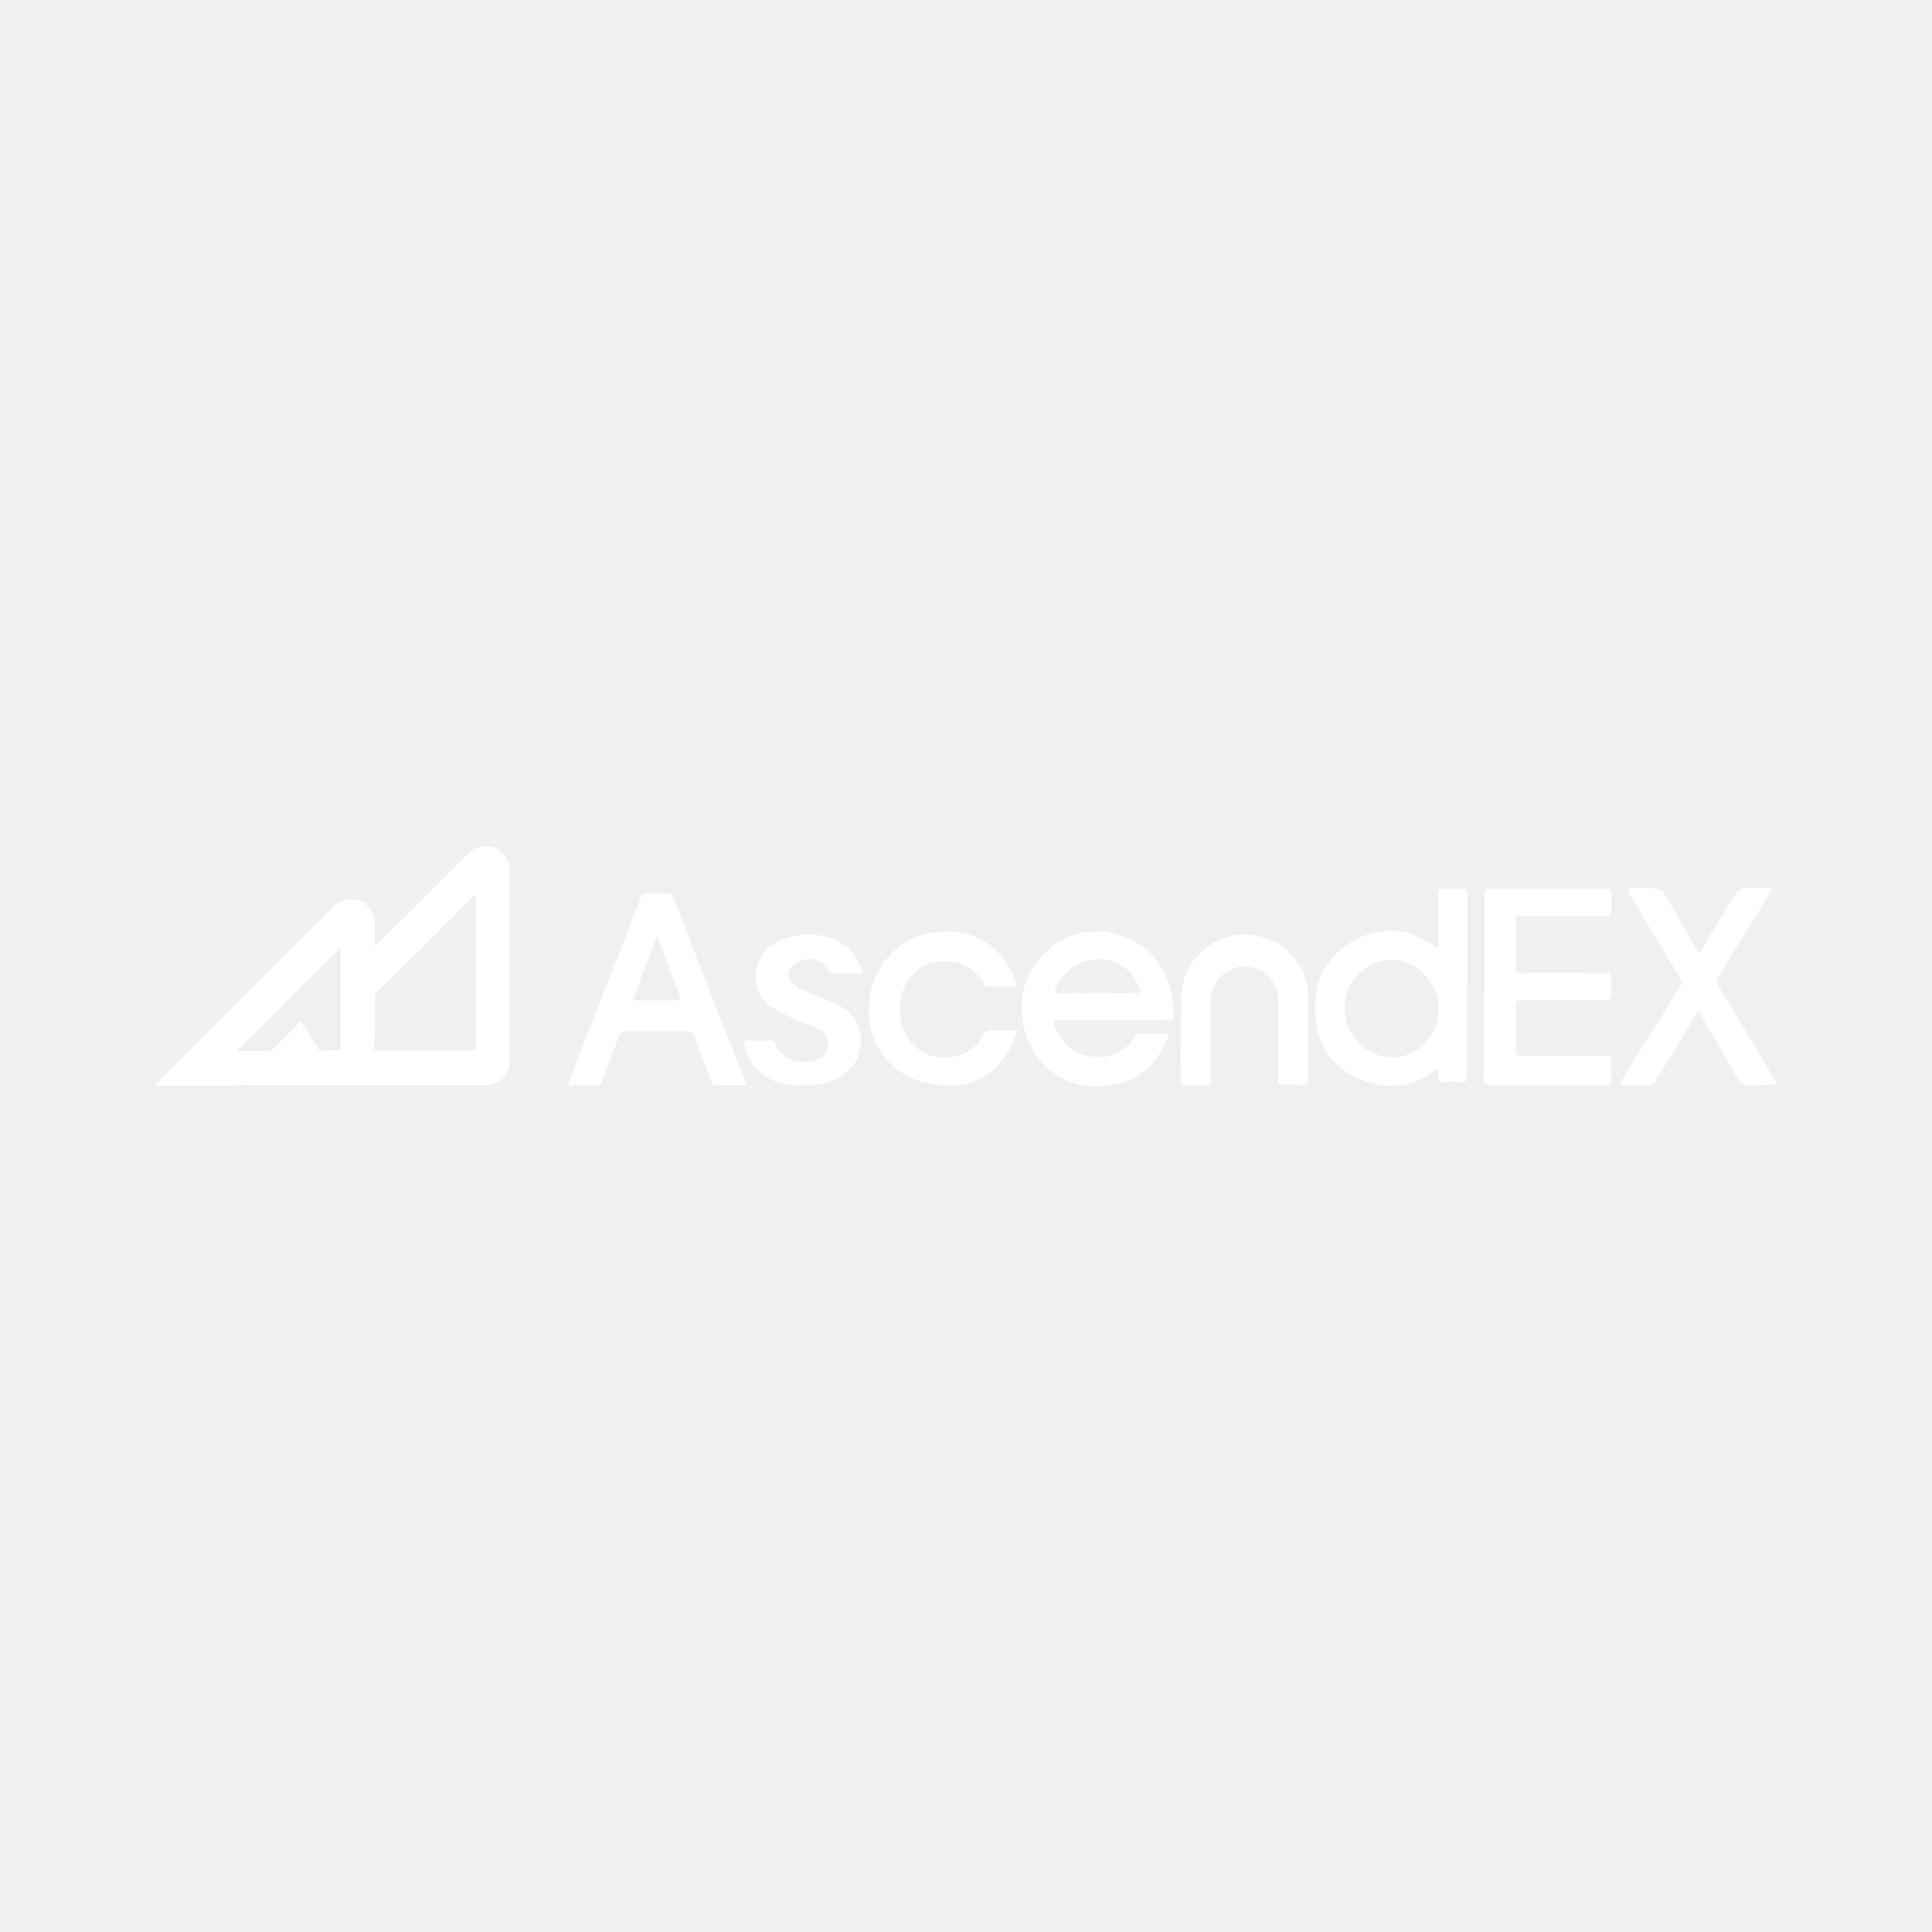
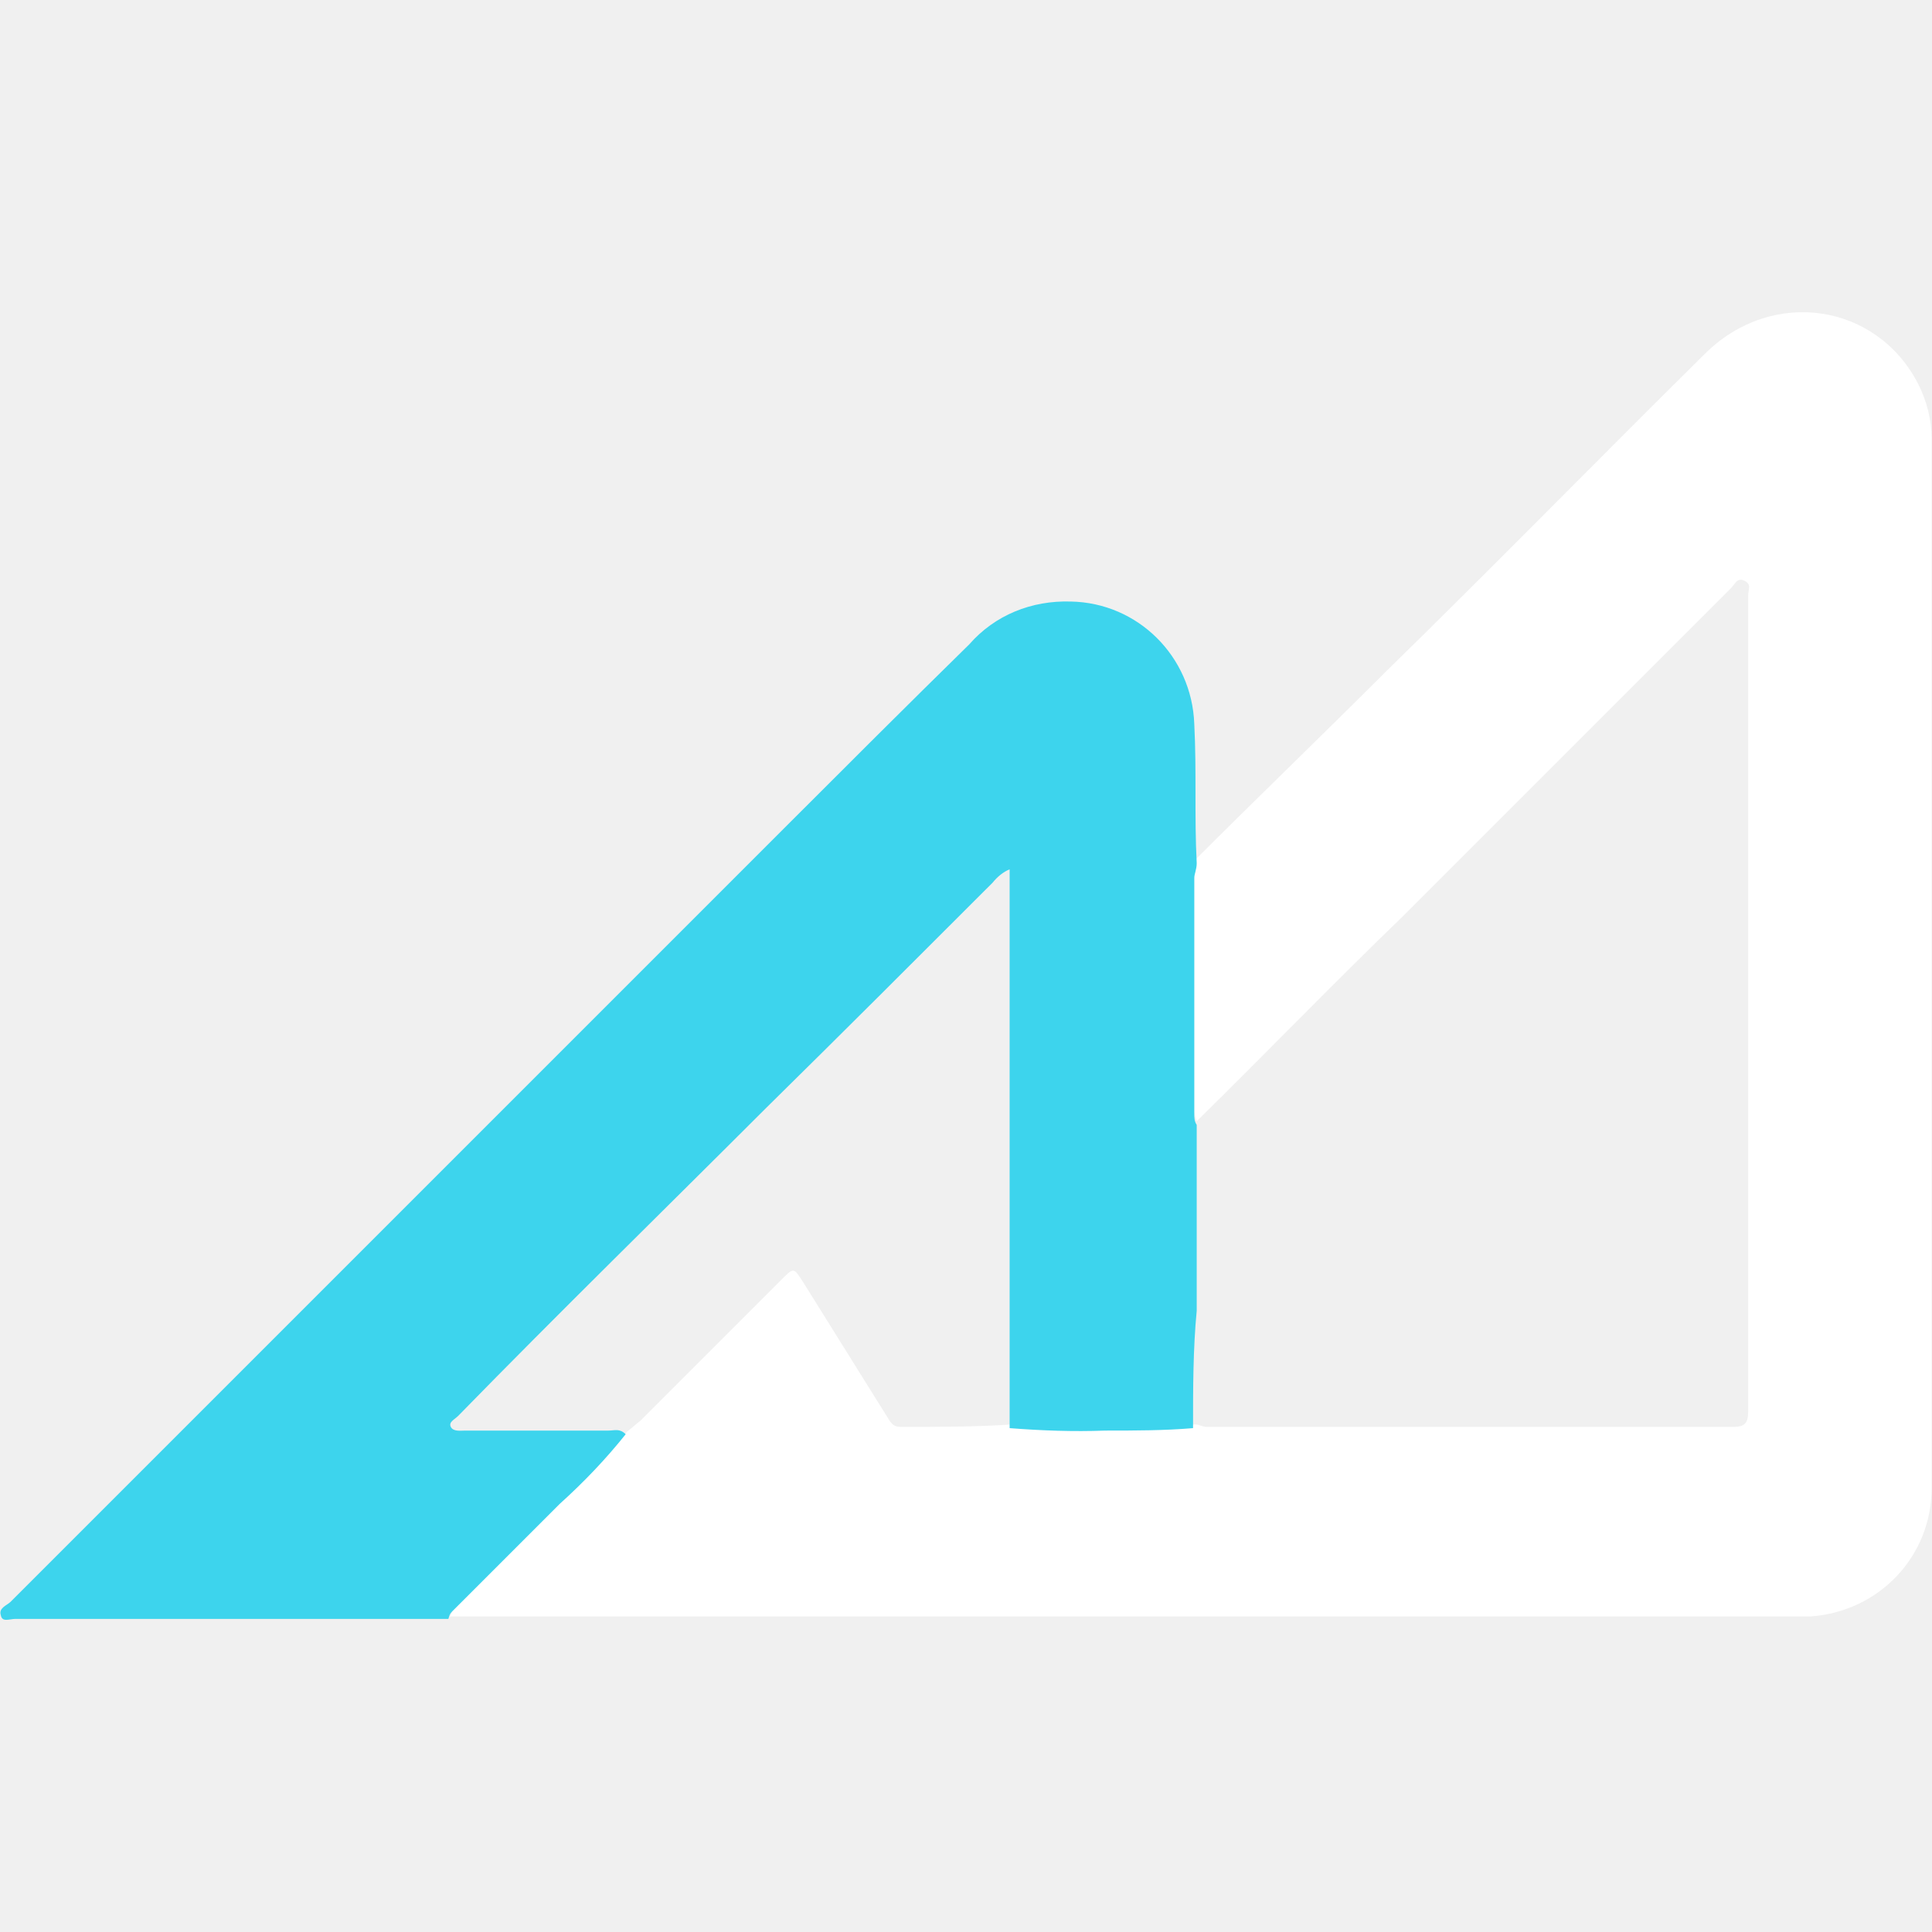
- <svg xmlns="http://www.w3.org/2000/svg" version="1.0" id="Layer_1" x="0px" y="0px" viewBox="0 0 862.3 508.5" width="100" height="100" style="enable-background:new 0 0 862.3 508.5;" xml:space="preserve">
-   <style type="text/css">
- 	.st0{fill:white;}
- 	.st1{fill:white;}
- 	.st2{fill:none;}
- </style>
-   <path class="st0" d="M167.1,245.6c5.2-5.2,10.5-10.3,15.7-15.5c8.8-8.6,17.4-17.4,26.1-26c5.5-5.4,14-4.1,17.4,2.5  c0.7,1.4,1.1,2.9,1.1,4.5v85.8c0,5.6-4.3,10.1-9.9,10.5H106.2c0.2-0.2,0.2-0.5,0.3-0.6l8.8-8.8c2-1.7,3.8-3.6,5.4-5.7  c0.4-0.3,0.7-0.6,1.1-0.9l11.4-11.4c1.2-1.2,1.1-1.2,2,0.2c2.3,3.7,4.5,7.2,6.8,10.9c0.3,0.5,0.5,0.8,1.1,0.8c3.1,0,6,0,9.1-0.2  c2.6,0.2,5.2,0.3,7.8,0.2c2.4,0.1,4.8,0,7.2-0.2c0.3,0,0.6,0.2,0.9,0.2h43.1c1.1,0,1.2-0.5,1.2-1.4v-66.6c0-0.5,0.3-0.9-0.3-1.2  s-0.8,0.3-1.1,0.6l-26.8,26.8c-5.7,5.5-11.2,11.2-16.9,16.8c-0.1-0.3-0.2-0.6-0.2-0.9v-19.4C167,246.5,167,246,167.1,245.6z" />
-   <path class="st1" d="M167,292c-2.4,0.2-4.8,0.2-7.2,0.2c-2.6,0.1-5.2,0-7.8-0.2v-45.7c-0.5,0.2-1,0.6-1.4,1.1  c-6.2,6.2-12.3,12.3-18.6,18.5c-8.3,8.3-16.8,16.6-25.1,25.1c-0.3,0.3-0.8,0.5-0.6,0.9s0.8,0.3,1.2,0.3h11.7c0.5,0,0.9-0.2,1.4,0.3  c-1.6,2-3.4,3.9-5.4,5.7l-8.8,8.8c-0.2,0.2-0.2,0.3-0.3,0.6H70.7c-0.5,0-1.1,0.3-1.2-0.3c-0.2-0.6,0.5-0.8,0.8-1.1l63.2-63.2  c5.1-5.1,10.1-10.1,15.2-15.1c2.1-2.4,5.1-3.6,8.3-3.5c5.5,0.1,9.9,4.5,10.1,10c0.2,3.9,0,7.5,0.2,11.4c0,0.5-0.2,0.9-0.2,1.2v19.3  c0,0.3,0,0.6,0.2,0.9v15.2C167,285.5,167,288.8,167,292z" />
-   <path class="st0" d="M654.8,262.9v40.3c0,2.5-0.6,3.1-2.9,2.9c-2.4-0.1-4.8-0.1-7.2,0c-2.3,0.2-3.2-0.6-2.9-2.9  c0.2-0.9,0.5-2.2-0.3-2.6c-0.8-0.5-1.5,0.8-2.3,1.2c-10.6,7.5-22,7.5-33.2,2.5c-11.5-5.2-18-14.9-18.9-27.7  c-1.2-15.1,4.5-27.1,18-34.2c11.7-6,23.7-5.1,34.6,2.6c0.6,0.5,1.2,1.5,2,1.1s0.3-1.5,0.3-2.3c0-7.2,0.2-14.6,0-21.8  c0-1.9,0.5-2.5,2.3-2.3c2.7,0.2,5.4,0.2,8.2,0c2-0.1,2.5,0.6,2.5,2.5V262.9z M600.2,272.9c-0.3,12,9.2,21.9,21.2,22.2l0,0  c11.1,0,20.8-10,20.8-21.4c0-11.8-9.8-22.3-21.1-22.2C609.5,251.7,600.1,261.3,600.2,272.9L600.2,272.9z" />
-   <path class="st1" d="M662.5,263.4v-38.9c0-4.8,0-4.8,4.6-4.8h48.5c3.7,0,3.7,0,3.7,3.9c0,1.8-0.2,3.5,0,5.4c0.2,2.1-0.5,2.9-2.8,2.9  c-12.2-0.1-24.3,0-36.5-0.1c-2.9,0-3.5,0.8-3.5,3.5c0.2,6.3,0.2,12.8,0,19.1c0,2.5,0.8,2.9,3.1,2.9c12-0.2,24,0,35.8,0  c3.7,0,3.7,0,3.8,3.8c0,1.9-0.2,3.7,0,5.5c0.2,2.1-0.6,2.9-2.8,2.9c-12-0.1-24.2,0-36.1,0c-3.7,0-3.7,0-3.7,3.7  c0,6,0.2,12.2-0.2,18.2c-0.2,2.6,0.8,3.1,3.2,3.1c12.2-0.2,24.3,0,36.5-0.2c2.5,0,3.4,0.8,3.1,3.2c-0.2,2.4-0.2,4.7,0,7.1  c0.2,2.1-0.6,2.9-2.9,2.9c-6.8-0.2-13.7,0-20.5,0h-30.3c-2.5,0-3.4-0.6-3.4-3.4C662.5,290.5,662.5,276.9,662.5,263.4L662.5,263.4z" />
-   <path class="st0" d="M333.2,307.4c-4.6,0-8.9-0.1-13.4,0c-1.7,0-2-1.1-2.5-2.1c-2.5-6.3-4.8-12.8-7.1-19.1c-0.8-2.2-1.7-3.1-4.2-2.9  c-8.8,0.2-17.5,0.2-26.3,0c-1.6-0.2-3.2,0.9-3.5,2.5c-2.5,6.6-5.1,13.2-7.5,19.8c-0.3,1.3-1.5,2.1-2.8,2c-4.1-0.2-8.1,0-12.6,0  c2-5.4,4-10.5,6-15.5c8.9-22.6,17.7-45.2,26.4-67.8c0.8-1.8,1.5-2.6,3.5-2.5c2.9,0.1,5.7,0.1,8.6,0c1.1-0.2,2.2,0.5,2.6,1.5  c10.8,27.8,21.6,55.7,32.6,83.5L333.2,307.4z M293.4,240.6c-3.7,9.7-7.1,18.6-10.5,27.5c-0.5,1.1,0,1.5,1.1,1.5h18.5  c1.1,0,1.5-0.2,1.1-1.5C300.3,259.3,296.9,250.2,293.4,240.6z" />
-   <path class="st0" d="M496.9,278.3h-24.5c-2.3,0-2.5,0.6-1.8,2.6c2.9,7.5,8.1,12.5,16.3,13.7c7.7,1.5,15.4-2,19.5-8.6  c0.4-1.1,1.5-1.7,2.6-1.5c3.7,0.2,7.2,0,10.9,0c1.5,0,2.2,0.3,1.4,1.8c-4.6,10.5-11.8,18.6-23.2,20.8c-24.9,4.8-41.2-11.8-42.1-33  c-0.8-16.8,11.5-30,23.2-33.7c17.8-5.7,36.8,4.1,42.6,21.8c0.6,1.8,1,3.7,1.3,5.5c0.4,2.8,0.7,5.5,0.8,8.3c0.2,1.9-0.3,2.6-2.5,2.6  C513.3,278.2,505,278.3,496.9,278.3z M489.6,266.4c5.7,0,11.4-0.2,17.1,0c2.6,0,2.5-0.8,1.7-2.8c-3.5-7.9-9.5-12.5-18.3-12.3  S475,256,471.3,264c-0.8,1.7-0.8,2.5,1.5,2.5C478.4,266.3,483.9,266.5,489.6,266.4L489.6,266.4z" />
-   <path class="st1" d="M785.1,307.4c-6.2,1.7-9.1-1.7-11.7-6.6c-4.5-8.5-9.8-16.3-14.2-24.8c-1.1-2-1.5-1.4-2.5,0.2  c-5.5,9.8-11.7,19.5-17.7,29.2c-0.7,1.4-2.3,2.3-3.8,2.2c-3.2-0.2-6.6,0-9.8,0c-2.6,0-2.8-0.3-1.4-2.6c6.8-11.1,13.7-22,20.6-33.1  c1.7-2.8,3.4-5.5,5.2-8.3c1-1.2,1-2.9,0-4.2c-7.2-11.8-14.5-23.8-21.5-35.7c-0.6-1.1-2.2-2.3-1.4-3.7c0.8-1.1,2.5-0.3,3.7-0.5  c1.2-0.1,2.5-0.1,3.7,0c7.1,0,7.1,0,10.6,6c4.2,7.2,8.3,14.3,12.3,21.5c0.9,1.7,1.4,1.7,2.3,0c4.6-8.5,10-16.3,14.9-24.6  c1-2.1,3.2-3.4,5.5-3.1c2.8,0.2,5.6,0.2,8.5,0c0.8,0,1.8-0.5,2.3,0.5s-0.6,1.5-0.9,2.1c-7.5,12.3-15.1,24.6-22.8,36.9  c-1,1.1-1,2.8-0.2,4c8.5,14,16.8,28,25.2,42c1.1,1.7,1.1,2.5-1.2,2.5C788.9,307.3,786.9,307.4,785.1,307.4z" />
-   <path class="st0" d="M422.1,307.4c-17.7,0-31.2-11.5-33.8-27.4c-3.4-19.8,9.1-36,24.5-40c17.7-4.6,34.1,3.1,40.6,21.5  c0.5,1.5,0.5,2-1.2,2c-3.7,0-7.2-0.2-10.9,0c-1,0.1-2-0.5-2.3-1.5c-5.1-9.4-16.1-11.8-24.6-8.8c-8.5,3.1-13.7,12.9-12.8,22.8  c1.1,12.8,12.8,22.5,26.6,18.1c4.7-1.5,8.6-4.8,10.8-9.2c0.5-1.3,1.8-2.2,3.2-2c3.4,0.2,6.8,0,10.1,0c1.2,0,2.1,0,1.5,1.7  c-4.3,11.2-11.3,19.7-23.6,22.7C427.6,307.5,424.9,307.5,422.1,307.4z" />
-   <path class="st0" d="M583.9,285.5v19.7c0,1.7-0.5,2.3-2.2,2.1c-2.7-0.1-5.4-0.1-8.2,0c-2.3,0.2-3.1-0.5-2.9-2.9  c0.2-11.2,0.2-22.6,0-33.8c0-7.4-3.7-12.9-10-15.2c-9.7-3.7-20.1,3.8-20.3,14.5c-0.1,11.7,0,23.4,0,35.1c0,2-0.3,2.9-2.5,2.6  c-2.9-0.2-5.7-0.2-8.6,0c-1.5,0-2.2-0.3-2.2-2c0-12.6-0.2-25.2,0.2-37.8c0.4-13.6,10.4-25,23.8-27.2c14.5-2,27.4,6,31.7,19.5  c0.9,2.9,1.4,6,1.2,9.1C583.9,274.5,583.9,280,583.9,285.5z" />
-   <path class="st0" d="M357.7,307.3c-5.6,0.7-11.3-0.7-16-3.8c-4.8-3.3-8.1-8.3-9.4-14c-0.3-1.5,0-2,1.5-2c3.4,0,6.9,0.2,10.3,0  c0.9-0.1,1.8,0.5,2,1.4c2.9,7.7,12.1,9.4,18.5,7.2c2.7-0.8,4.7-3.1,5.1-5.8c0.4-2.7-0.8-5.4-3.1-6.8c-2.9-2.3-6.5-3.2-9.8-4.6  c-4.2-1.7-8.3-3.8-12.1-6.2c-10.3-6.1-9.8-21.5,0.3-28.1c9.4-6,24-5.8,32.1,0.6c3.4,2.6,5.9,6.1,7.2,10.1c0.5,1.5,0.3,2.5-1.7,2.3  c-3.2-0.2-6.4-0.2-9.5,0c-1.6,0.1-3-0.7-3.8-2c-3.1-4.6-9.4-5.8-14-2.7c-1,0.6-1.8,1.5-2.5,2.4c-1.6,1.7-1.5,4.4,0.2,6  c2.2,2.3,5,4,8,4.9c4.9,1.6,9.7,3.6,14.3,6.1c6.1,3.7,9.4,9.1,8.9,16.1c-0.5,8.2-4.8,13.7-12.3,16.8  C367.5,307.5,363.1,307.4,357.7,307.3z" />
-   <rect x="50.3" y="175.6" class="st2" width="761.7" height="157.4" />
+ <svg xmlns="http://www.w3.org/2000/svg" width="158" height="158" viewPort="0 0 158 158" xml:space="preserve" version="1.0">
+   <g>
+     <path fill="white" d="m97.668,70.394c5.2,-5.2 10.5,-10.3 15.7,-15.5c8.8,-8.6 17.4,-17.4 26.1,-26c5.5,-5.4 14,-4.1 17.4,2.5c0.7,1.4 1.1,2.9 1.1,4.5l0,85.8c0,5.6 -4.3,10.1 -9.9,10.5l-111.3,0c0.2,-0.2 0.2,-0.5 0.3,-0.6l8.8,-8.8c2,-1.7 3.8,-3.6 5.4,-5.7c0.4,-0.3 0.7,-0.6 1.1,-0.9l11.4,-11.4c1.2,-1.2 1.1,-1.2 2,0.2c2.3,3.7 4.5,7.2 6.8,10.9c0.3,0.5 0.5,0.8 1.1,0.8c3.1,0 6,0 9.1,-0.2c2.6,0.2 5.2,0.3 7.8,0.2c2.4,0.1 4.8,0 7.2,-0.2c0.3,0 0.6,0.2 0.9,0.2l43.1,0c1.1,0 1.2,-0.5 1.2,-1.4l0,-66.6c0,-0.5 0.3,-0.9 -0.3,-1.2s-0.8,0.3 -1.1,0.6l-26.8,26.8c-5.7,5.5 -11.2,11.2 -16.9,16.8c-0.1,-0.3 -0.2,-0.6 -0.2,-0.9l0,-19.4c-0.1,-0.1 -0.1,-0.6 0,-1z" class="st0" />
+     <path fill="#3DD4ED" d="m97.568,116.794c-2.4,0.2 -4.8,0.2 -7.2,0.2c-2.6,0.1 -5.2,0 -7.8,-0.2l0,-45.7c-0.5,0.2 -1,0.6 -1.4,1.1c-6.2,6.2 -12.3,12.3 -18.6,18.5c-8.3,8.3 -16.8,16.6 -25.1,25.1c-0.3,0.3 -0.8,0.5 -0.6,0.9s0.8,0.3 1.2,0.3l11.7,0c0.5,0 0.9,-0.2 1.4,0.3c-1.6,2 -3.4,3.9 -5.4,5.7l-8.8,8.8c-0.2,0.2 -0.2,0.3 -0.3,0.6l-35.4,0c-0.5,0 -1.1,0.3 -1.2,-0.3c-0.2,-0.6 0.5,-0.8 0.8,-1.1l63.2,-63.2c5.1,-5.1 10.1,-10.1 15.2,-15.1c2.1,-2.4 5.1,-3.6 8.3,-3.5c5.5,0.1 9.9,4.5 10.1,10c0.2,3.9 0,7.5 0.2,11.4c0,0.5 -0.2,0.9 -0.2,1.2l0,19.3c0,0.3 0,0.6 0.2,0.9l0,15.2c-0.3,3.1 -0.3,6.4 -0.3,9.6z" class="st1" />
+   </g>
</svg>
